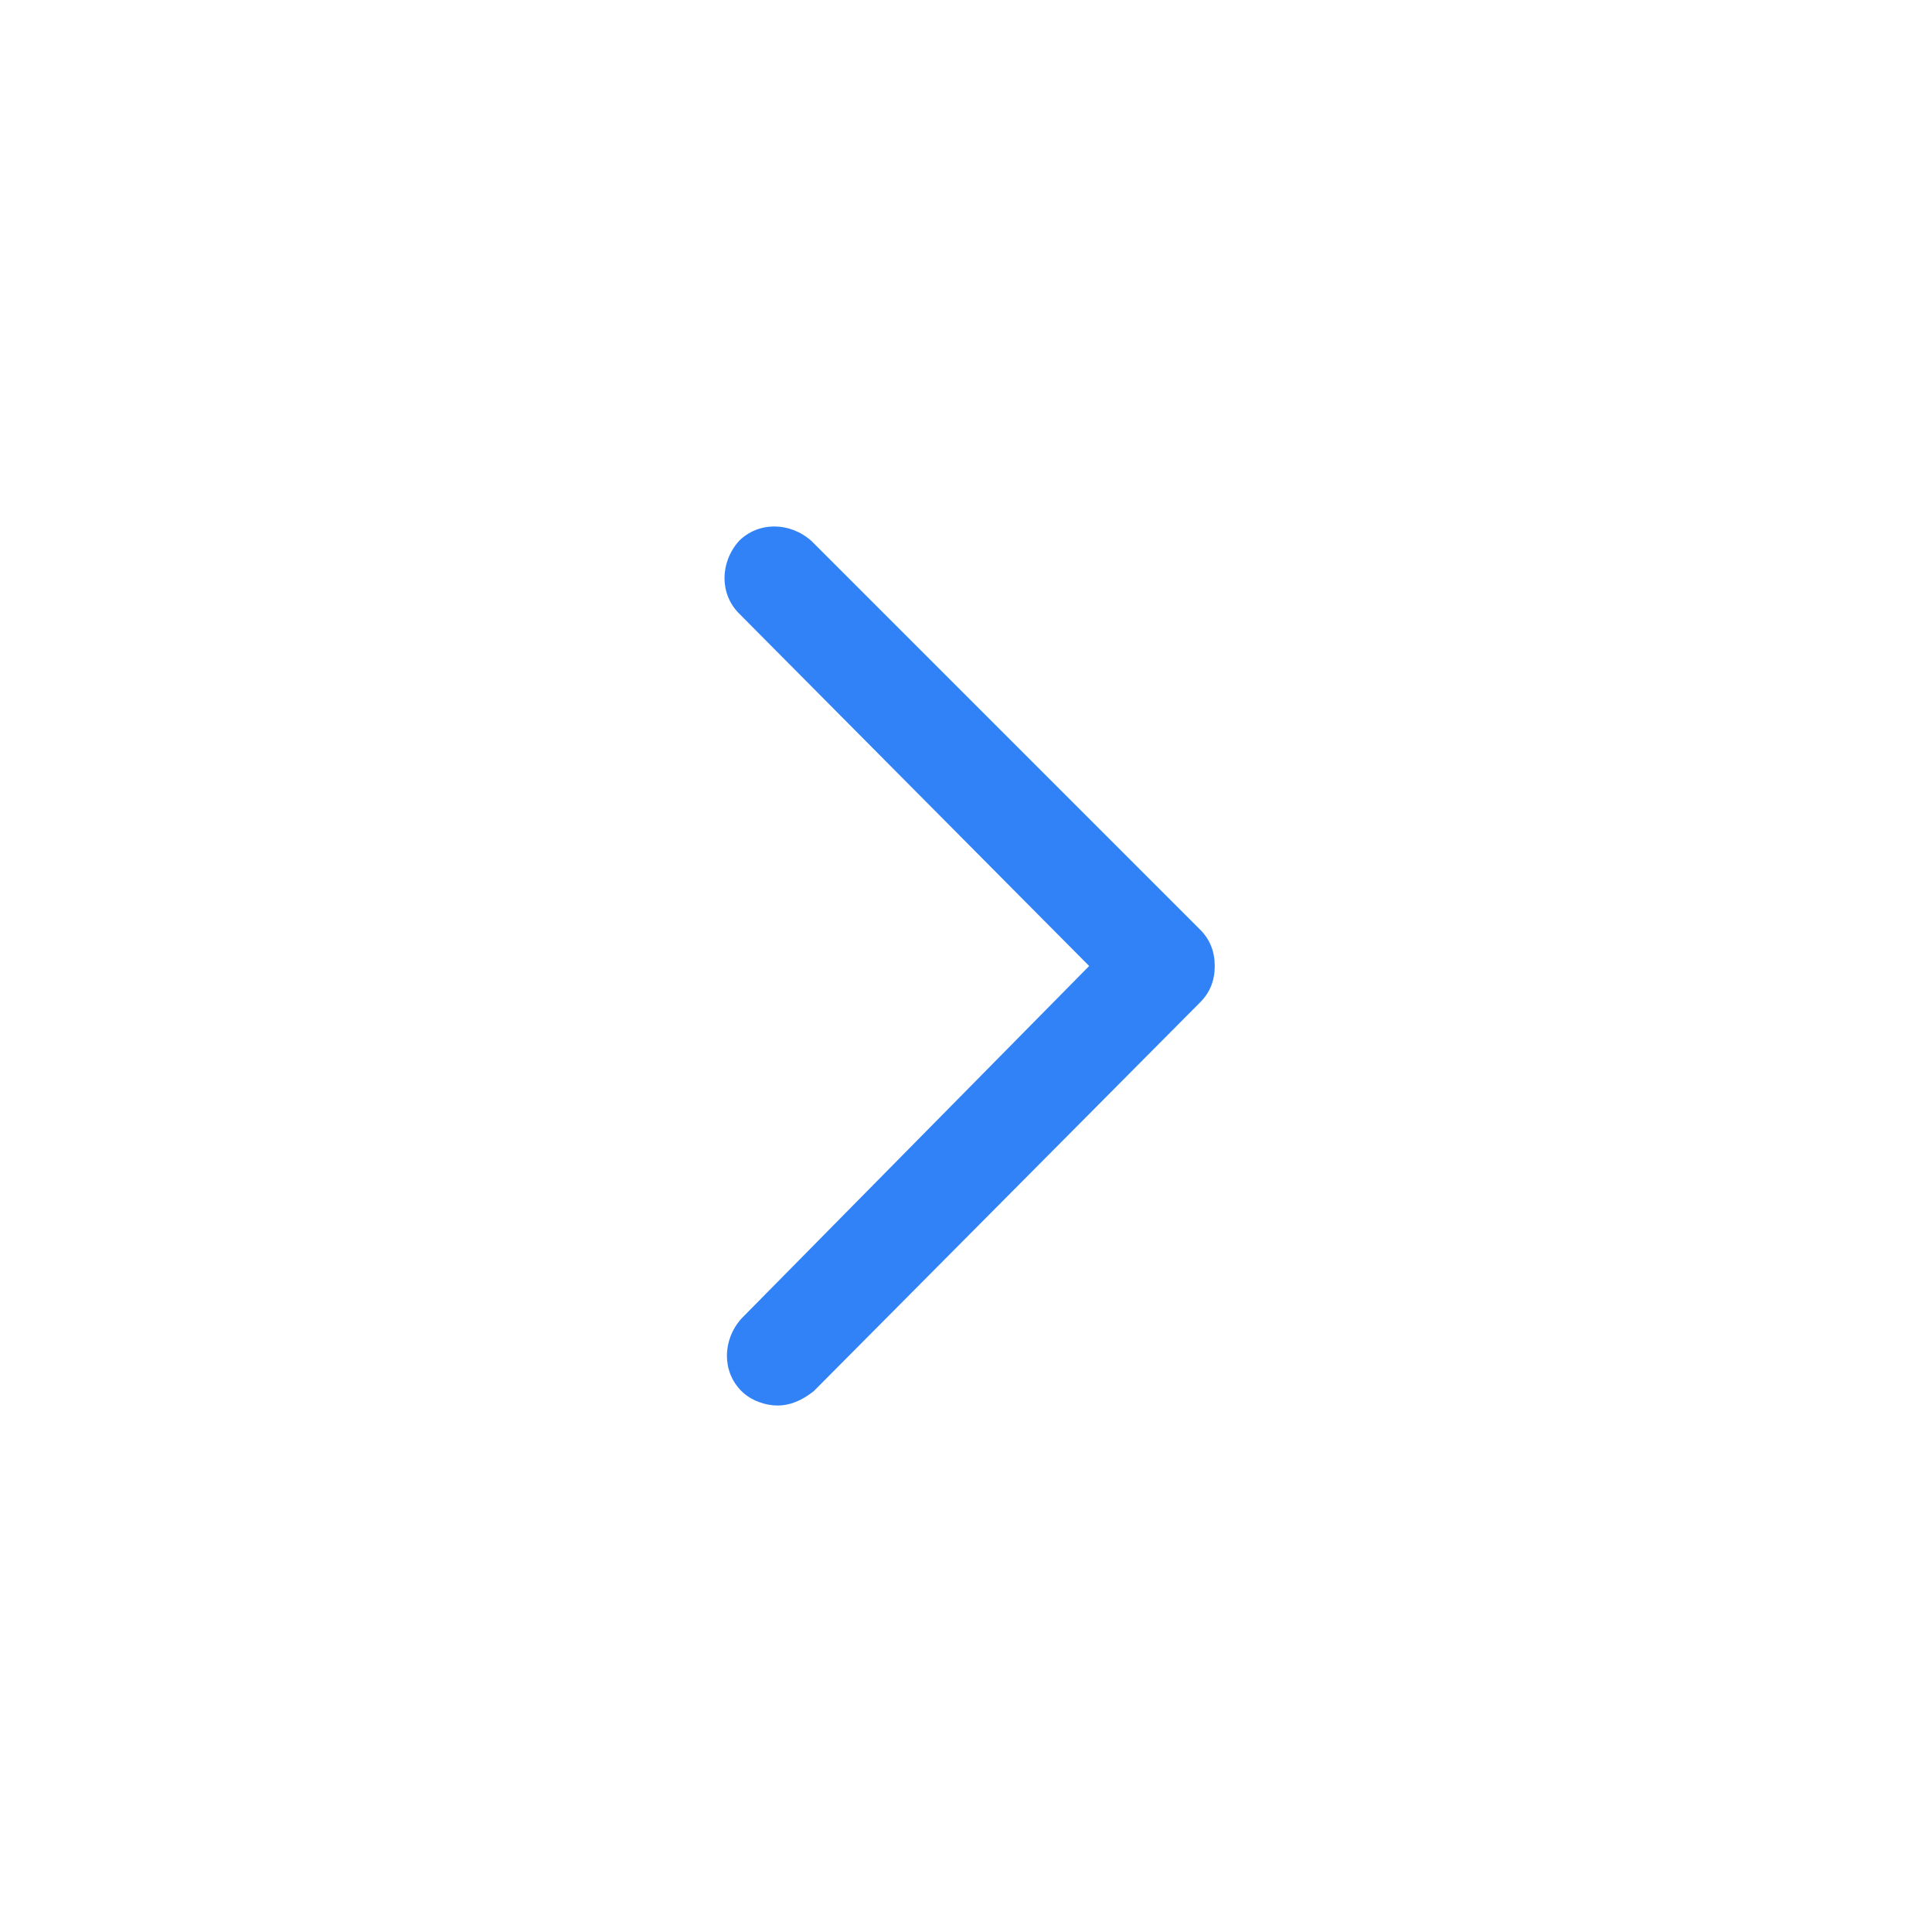
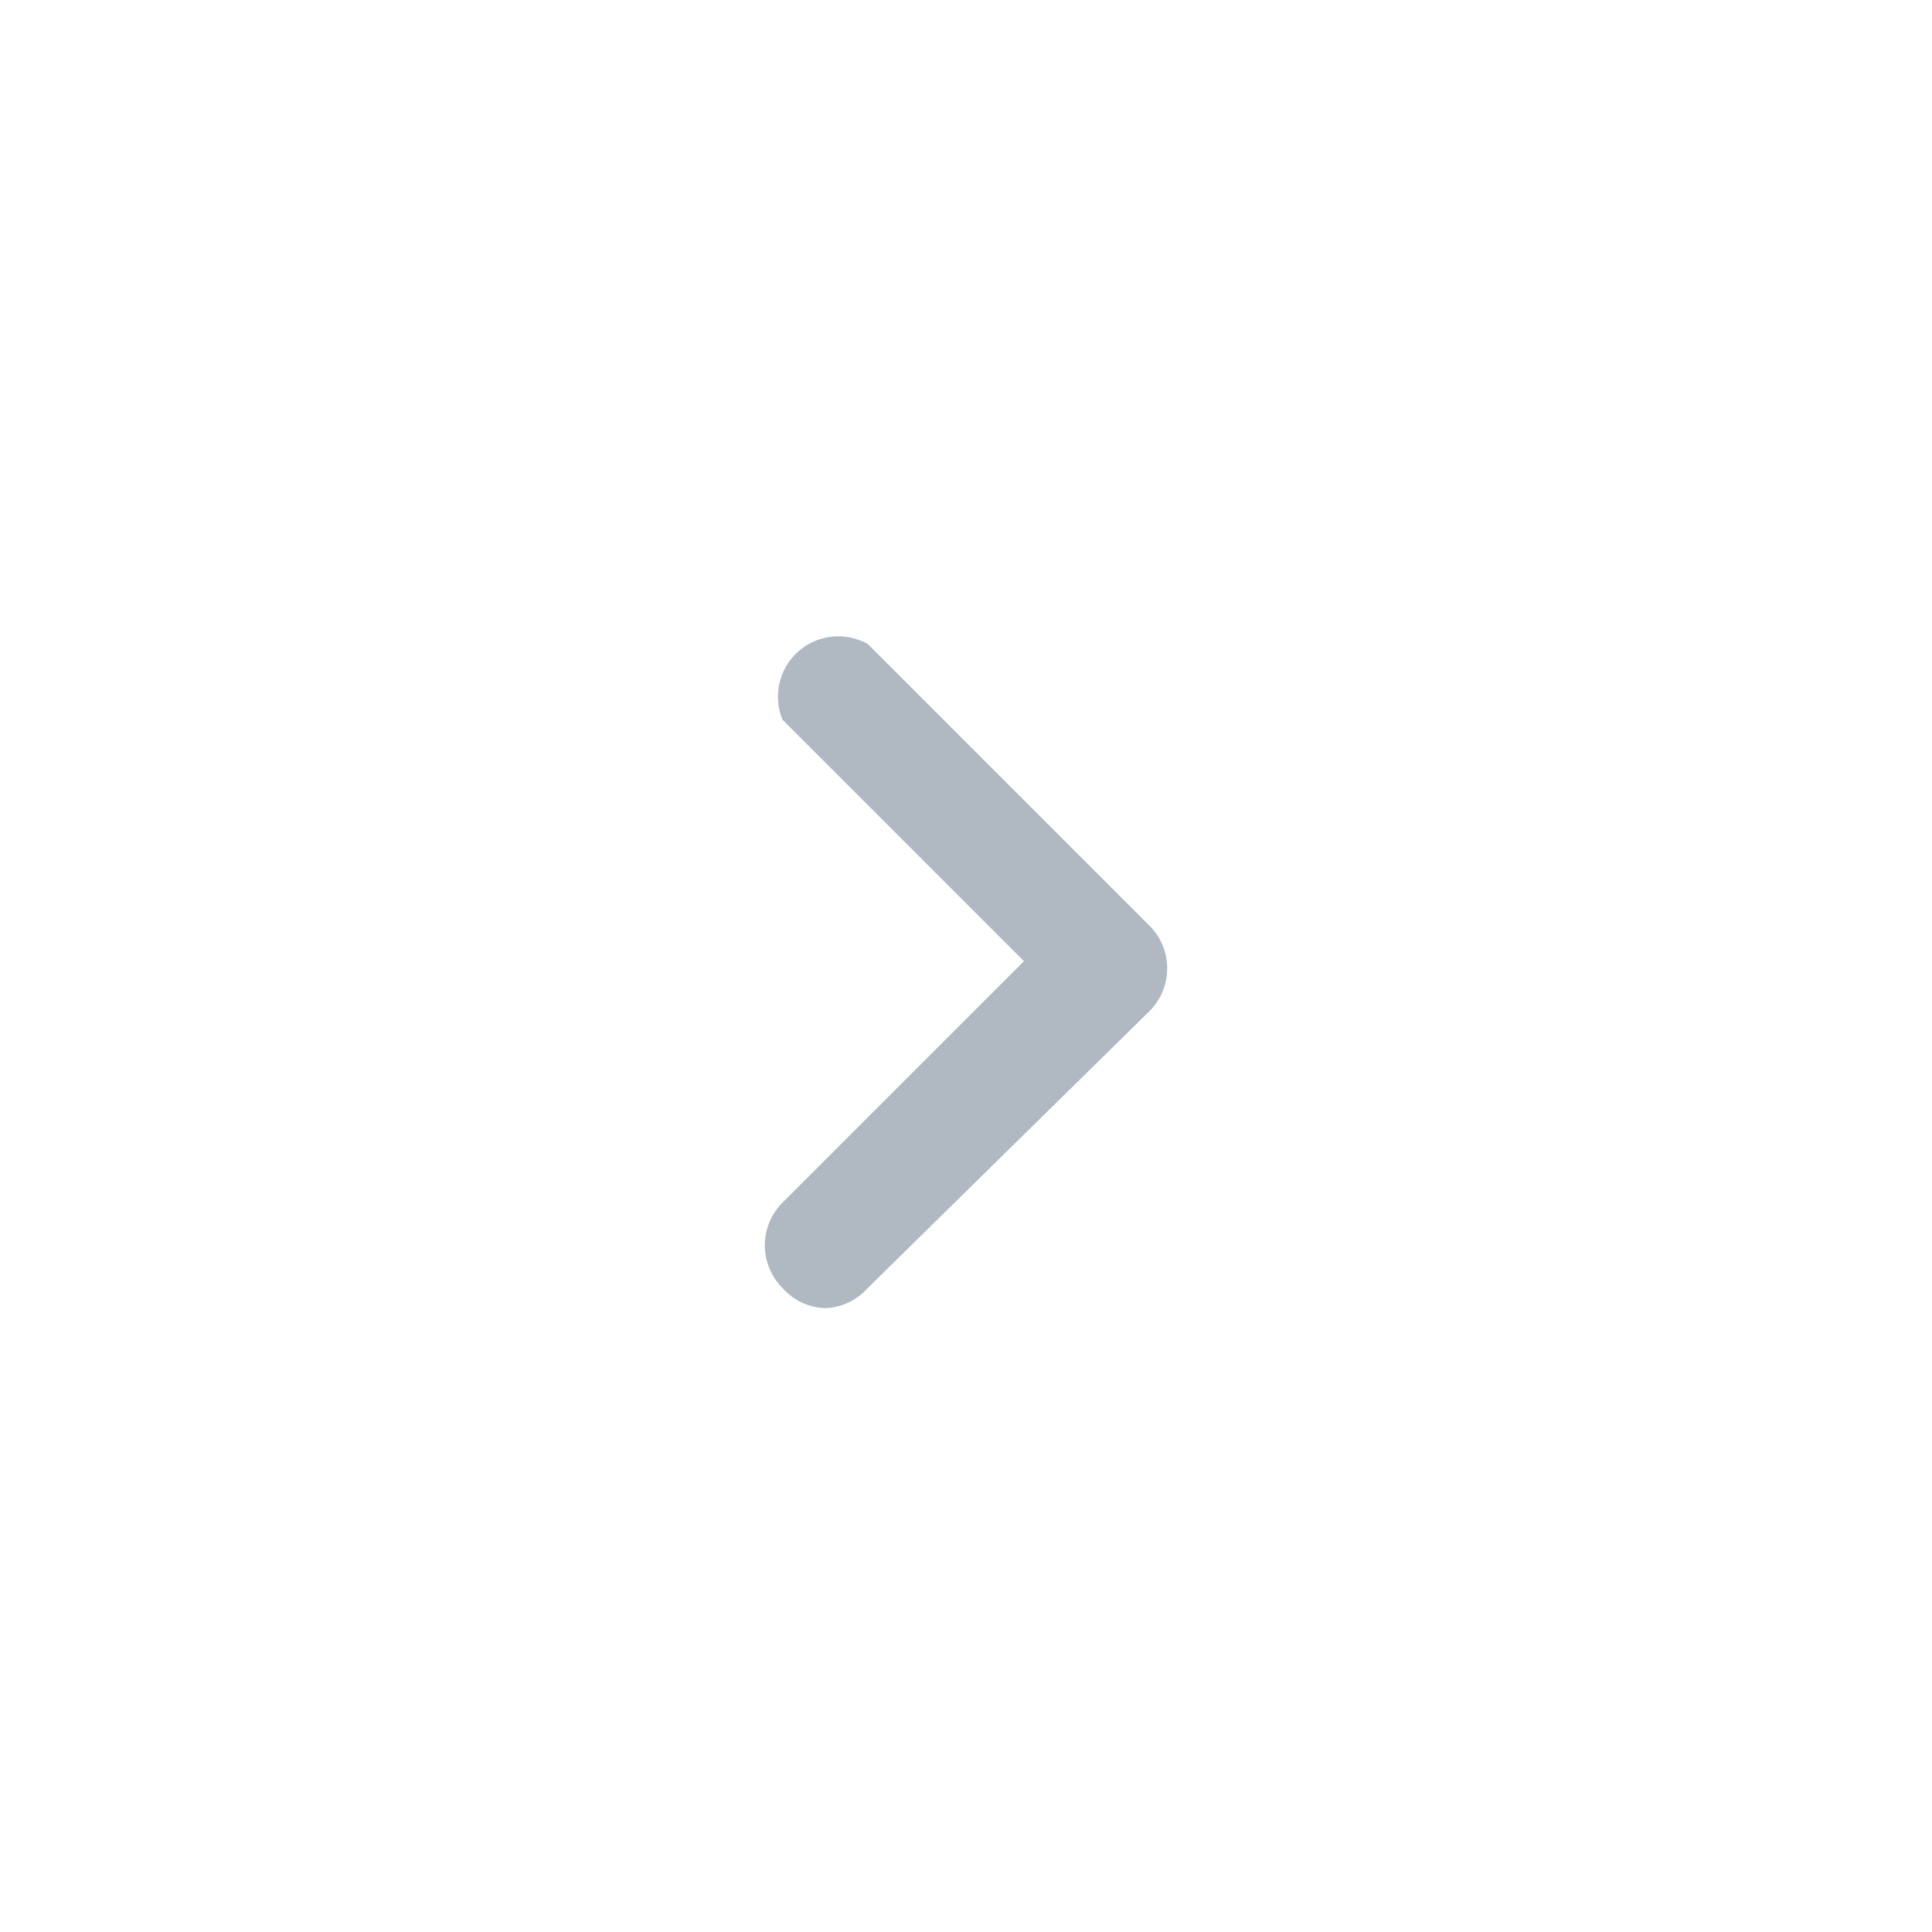
- <svg xmlns="http://www.w3.org/2000/svg" fill="#3182F6" width="800px" height="800px" viewBox="-12 0 32 32" version="1.1">
+ <svg xmlns="http://www.w3.org/2000/svg" width="800px" height="800px" viewBox="0 0 24 24" fill="none">
  <g id="SVGRepo_bgCarrier" stroke-width="0" />
  <g id="SVGRepo_tracerCarrier" stroke-linecap="round" stroke-linejoin="round" />
  <g id="SVGRepo_iconCarrier">
-     <path d="M0.88 23.28c-0.2 0-0.44-0.080-0.6-0.24-0.32-0.32-0.32-0.84 0-1.2l5.76-5.84-5.8-5.84c-0.32-0.32-0.32-0.84 0-1.2 0.32-0.32 0.84-0.32 1.2 0l6.44 6.44c0.16 0.16 0.24 0.36 0.24 0.6s-0.080 0.44-0.24 0.6l-6.4 6.44c-0.2 0.16-0.4 0.24-0.6 0.24z" />
+     <path d="M10.25 16.25C10.149 16.247 10.05 16.223 9.959 16.18C9.868 16.137 9.787 16.076 9.72 16C9.58 15.859 9.501 15.669 9.501 15.47C9.501 15.271 9.58 15.081 9.72 14.94L12.72 11.94L9.72 8.94C9.661 8.796 9.648 8.637 9.683 8.485C9.718 8.334 9.799 8.197 9.916 8.093C10.032 7.99 10.178 7.925 10.333 7.909C10.488 7.892 10.644 7.924 10.78 8L14.28 11.5C14.421 11.641 14.499 11.831 14.499 12.03C14.499 12.229 14.421 12.419 14.28 12.56L10.78 16C10.713 16.076 10.632 16.137 10.541 16.18C10.45 16.223 10.351 16.247 10.25 16.25Z" fill="#B0B8C1" />
  </g>
</svg>
